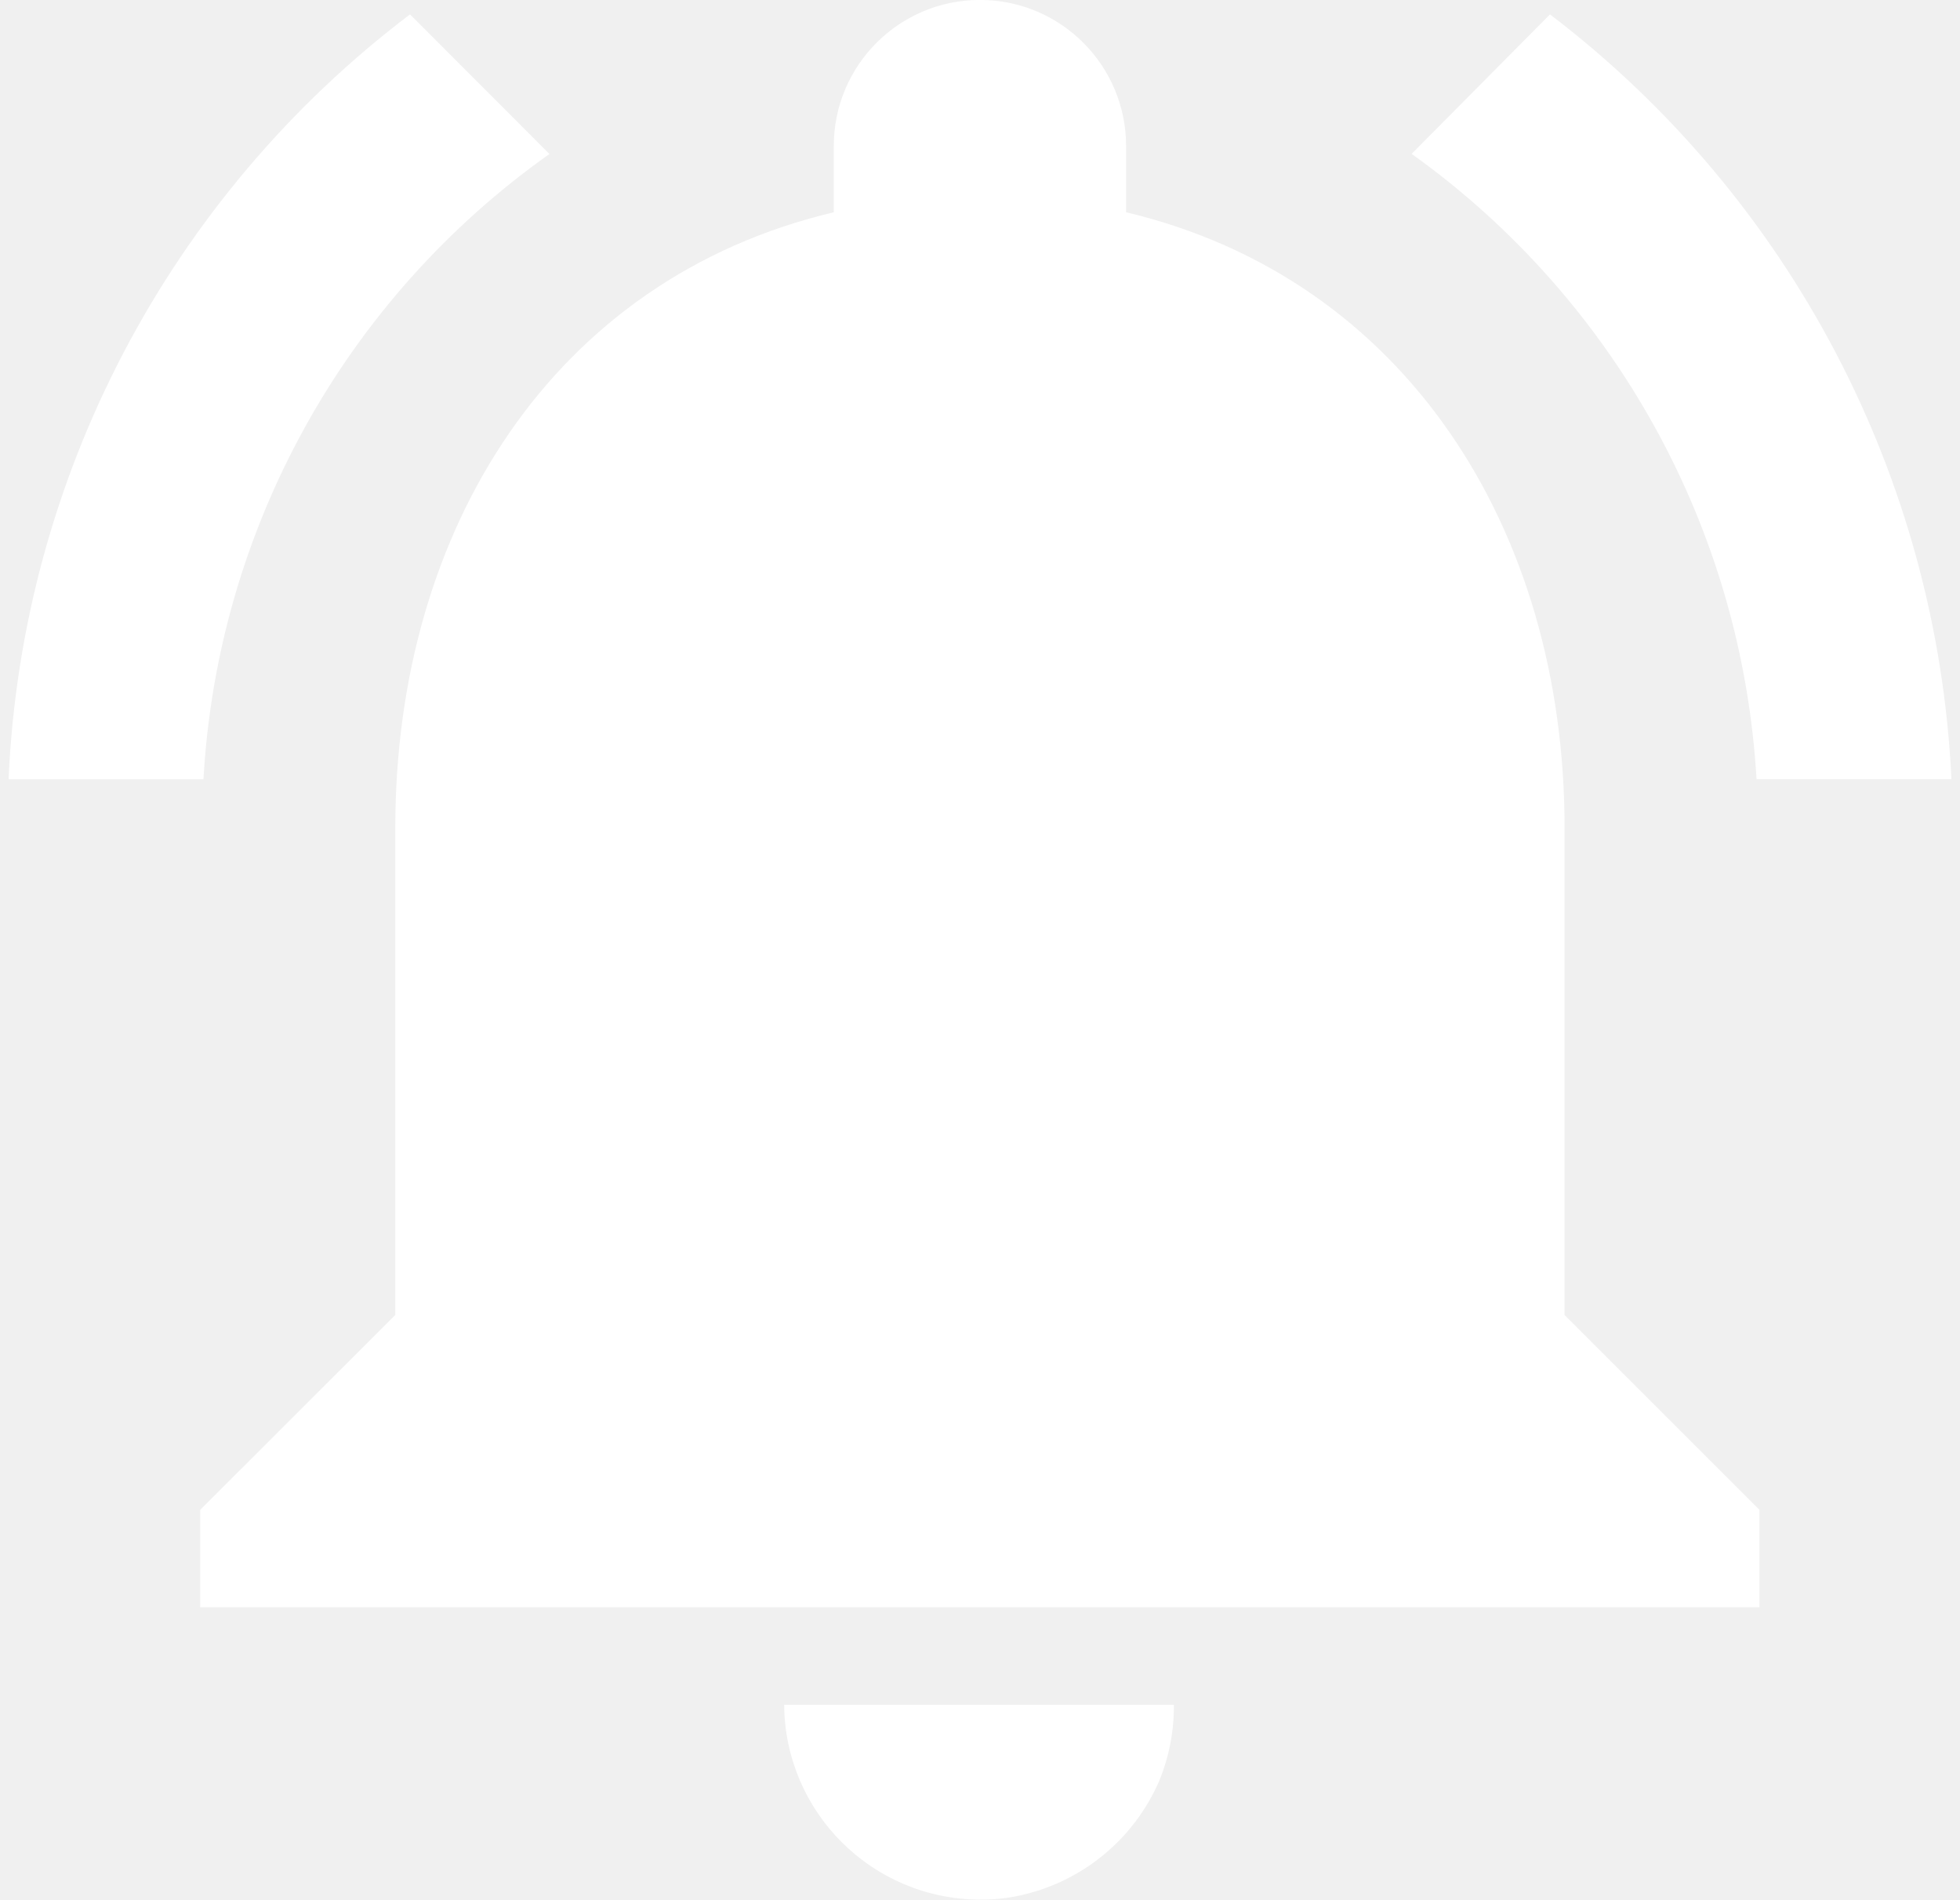
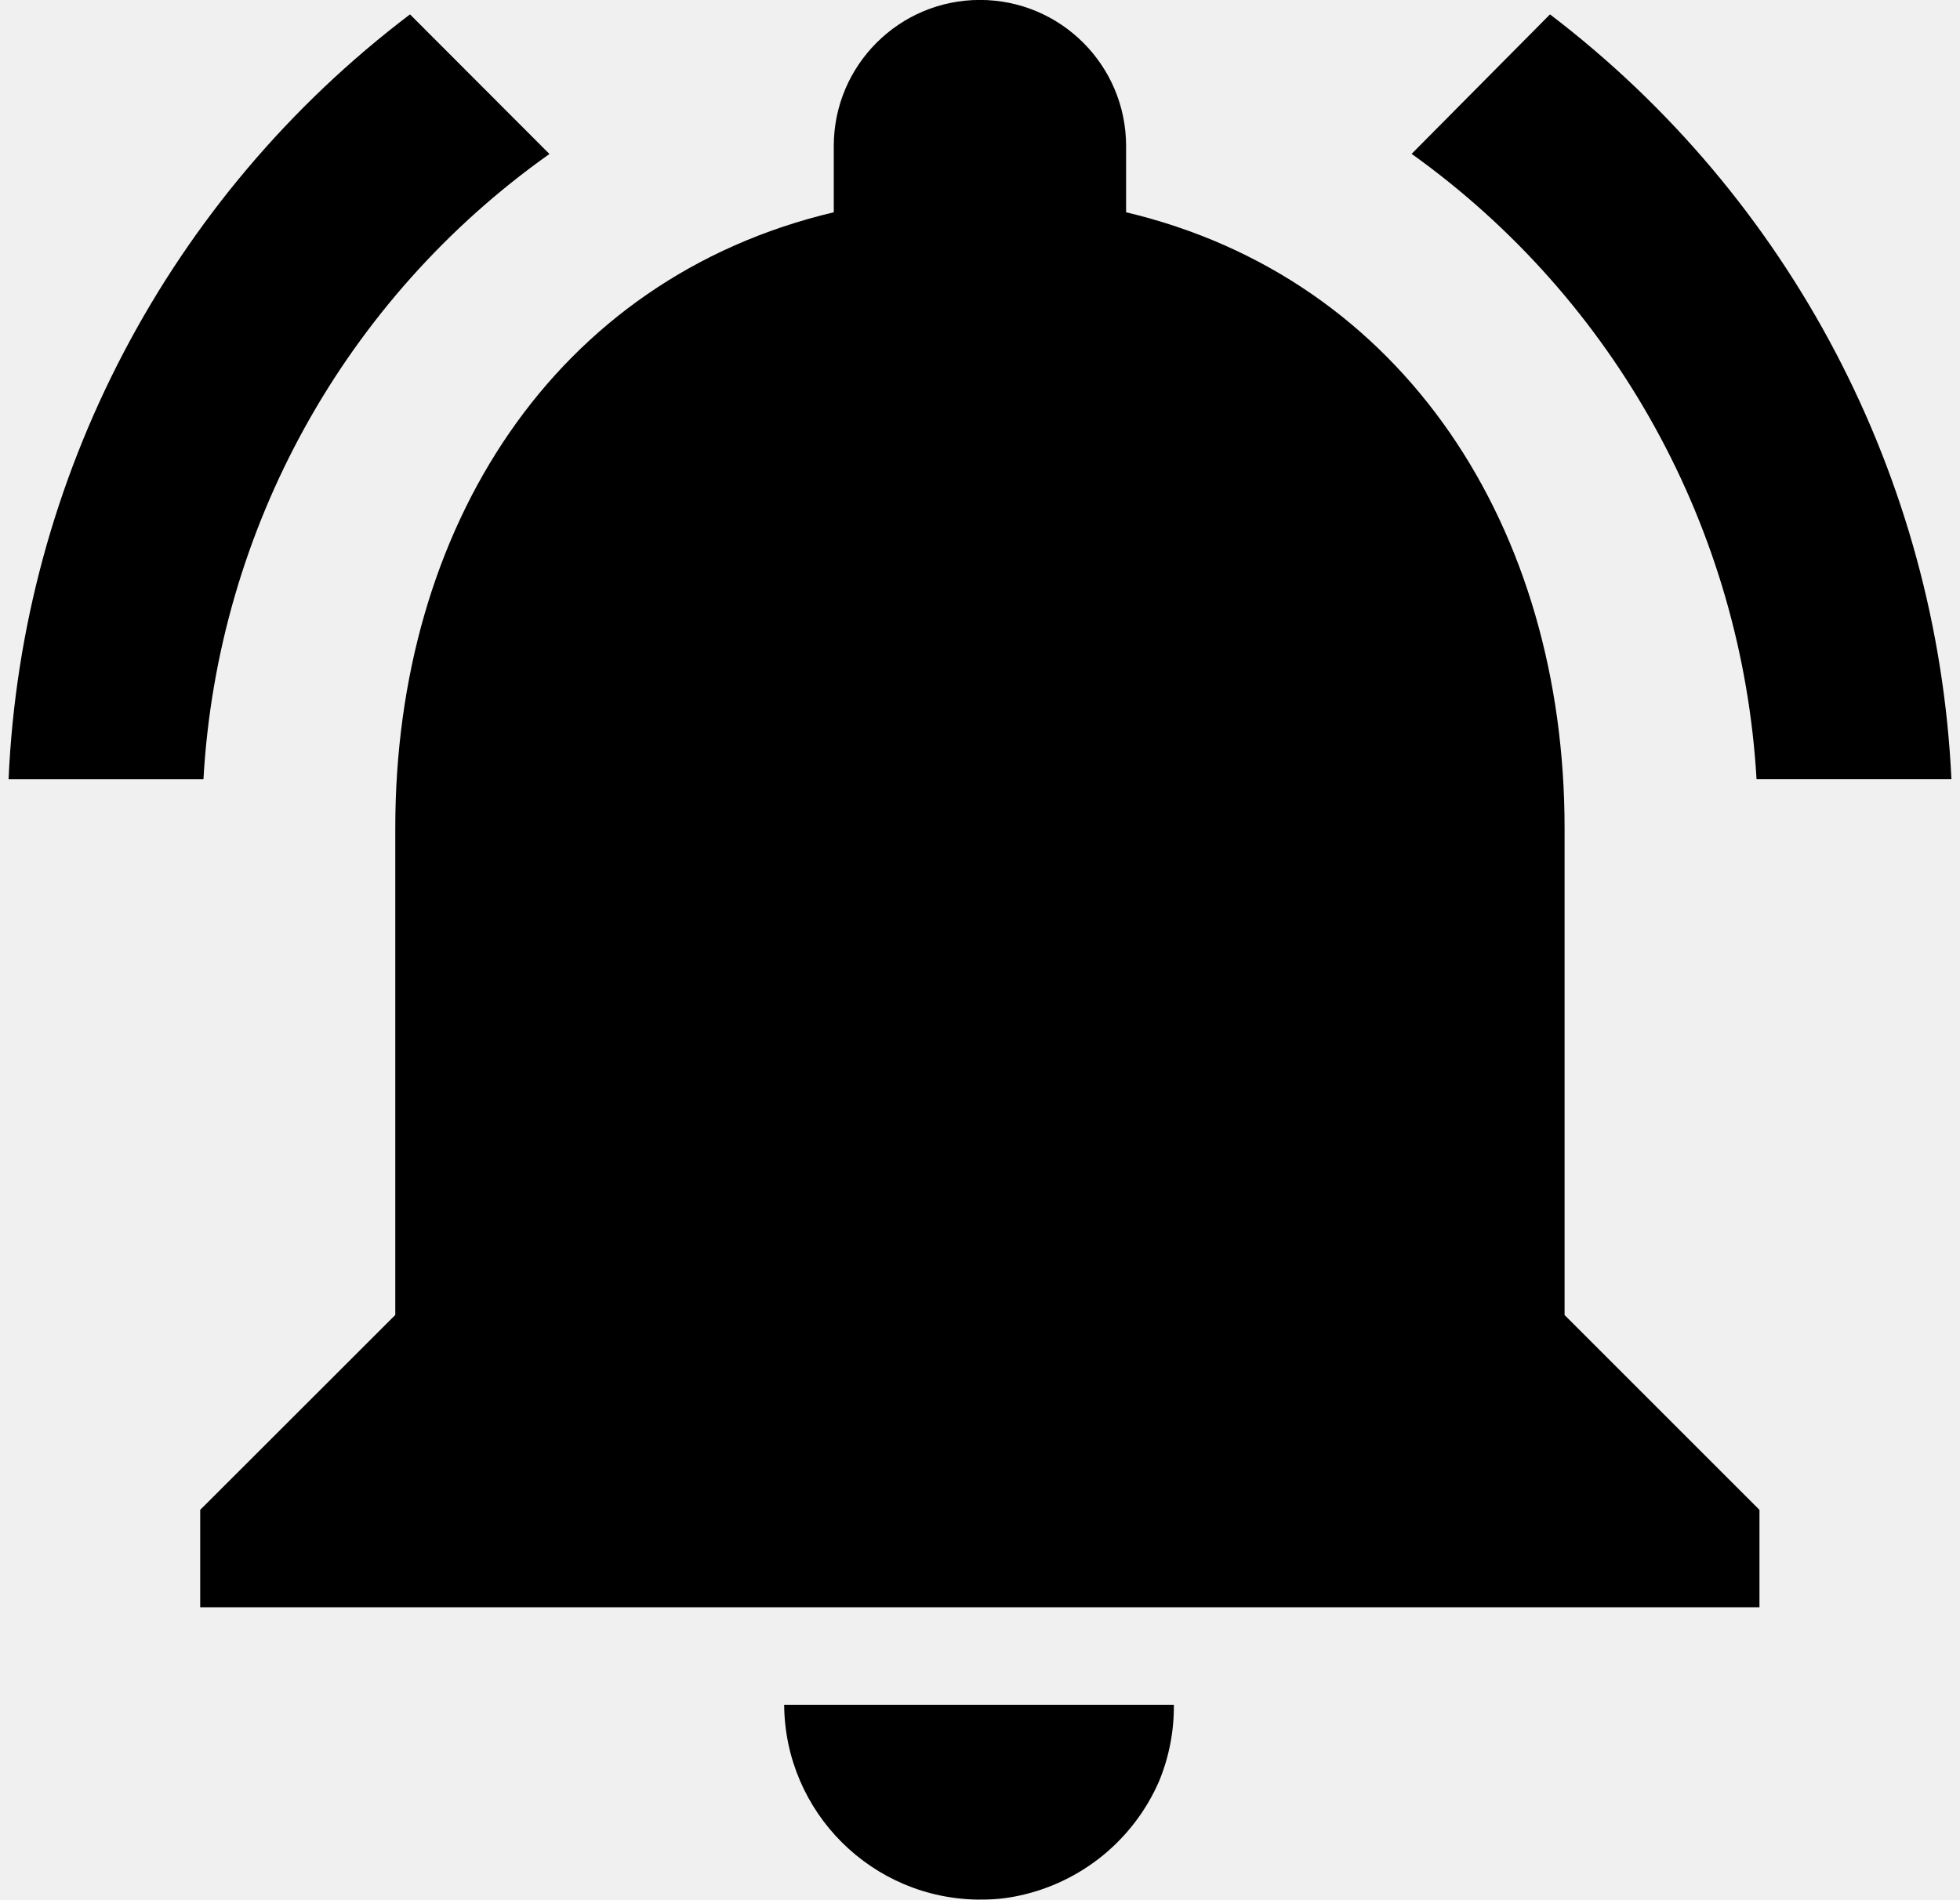
<svg xmlns="http://www.w3.org/2000/svg" width="20.632" height="20" viewBox="0 0 28.632 28">
-   <path id="Icon_material-notifications-active" data-name="Icon material-notifications-active" d="M9.745,4.456,7.692,2.4A14.969,14.969,0,0,0,1.776,13.675H4.648a12.127,12.127,0,0,1,5.1-9.218Zm17.791,9.218h2.872A15.061,15.061,0,0,0,24.492,2.4L22.453,4.456A12.2,12.2,0,0,1,27.536,13.675Zm-2.829.718c0-4.408-2.355-8.1-6.462-9.075V4.341a2.154,2.154,0,1,0-4.308,0v.976c-4.121.976-6.462,4.652-6.462,9.075v7.179L4.6,24.444V25.88H27.579V24.444l-2.872-2.872ZM16.092,30.188a2.515,2.515,0,0,0,.574-.057,2.913,2.913,0,0,0,2.068-1.694,2.883,2.883,0,0,0,.215-1.12H13.206a2.893,2.893,0,0,0,2.886,2.872Z" transform="translate(-1.776 -2.188)" fill="#FFFFFF" />
+   <path id="Icon_material-notifications-active" data-name="Icon material-notifications-active" d="M9.745,4.456,7.692,2.4A14.969,14.969,0,0,0,1.776,13.675H4.648a12.127,12.127,0,0,1,5.1-9.218Zm17.791,9.218h2.872A15.061,15.061,0,0,0,24.492,2.4L22.453,4.456A12.2,12.2,0,0,1,27.536,13.675Zm-2.829.718c0-4.408-2.355-8.1-6.462-9.075V4.341a2.154,2.154,0,1,0-4.308,0v.976c-4.121.976-6.462,4.652-6.462,9.075v7.179L4.6,24.444V25.88H27.579V24.444l-2.872-2.872ZM16.092,30.188a2.515,2.515,0,0,0,.574-.057,2.913,2.913,0,0,0,2.068-1.694,2.883,2.883,0,0,0,.215-1.12H13.206a2.893,2.893,0,0,0,2.886,2.872Z" transform="translate(-1.776 -2.188)" fill="currentColor" />
</svg>
